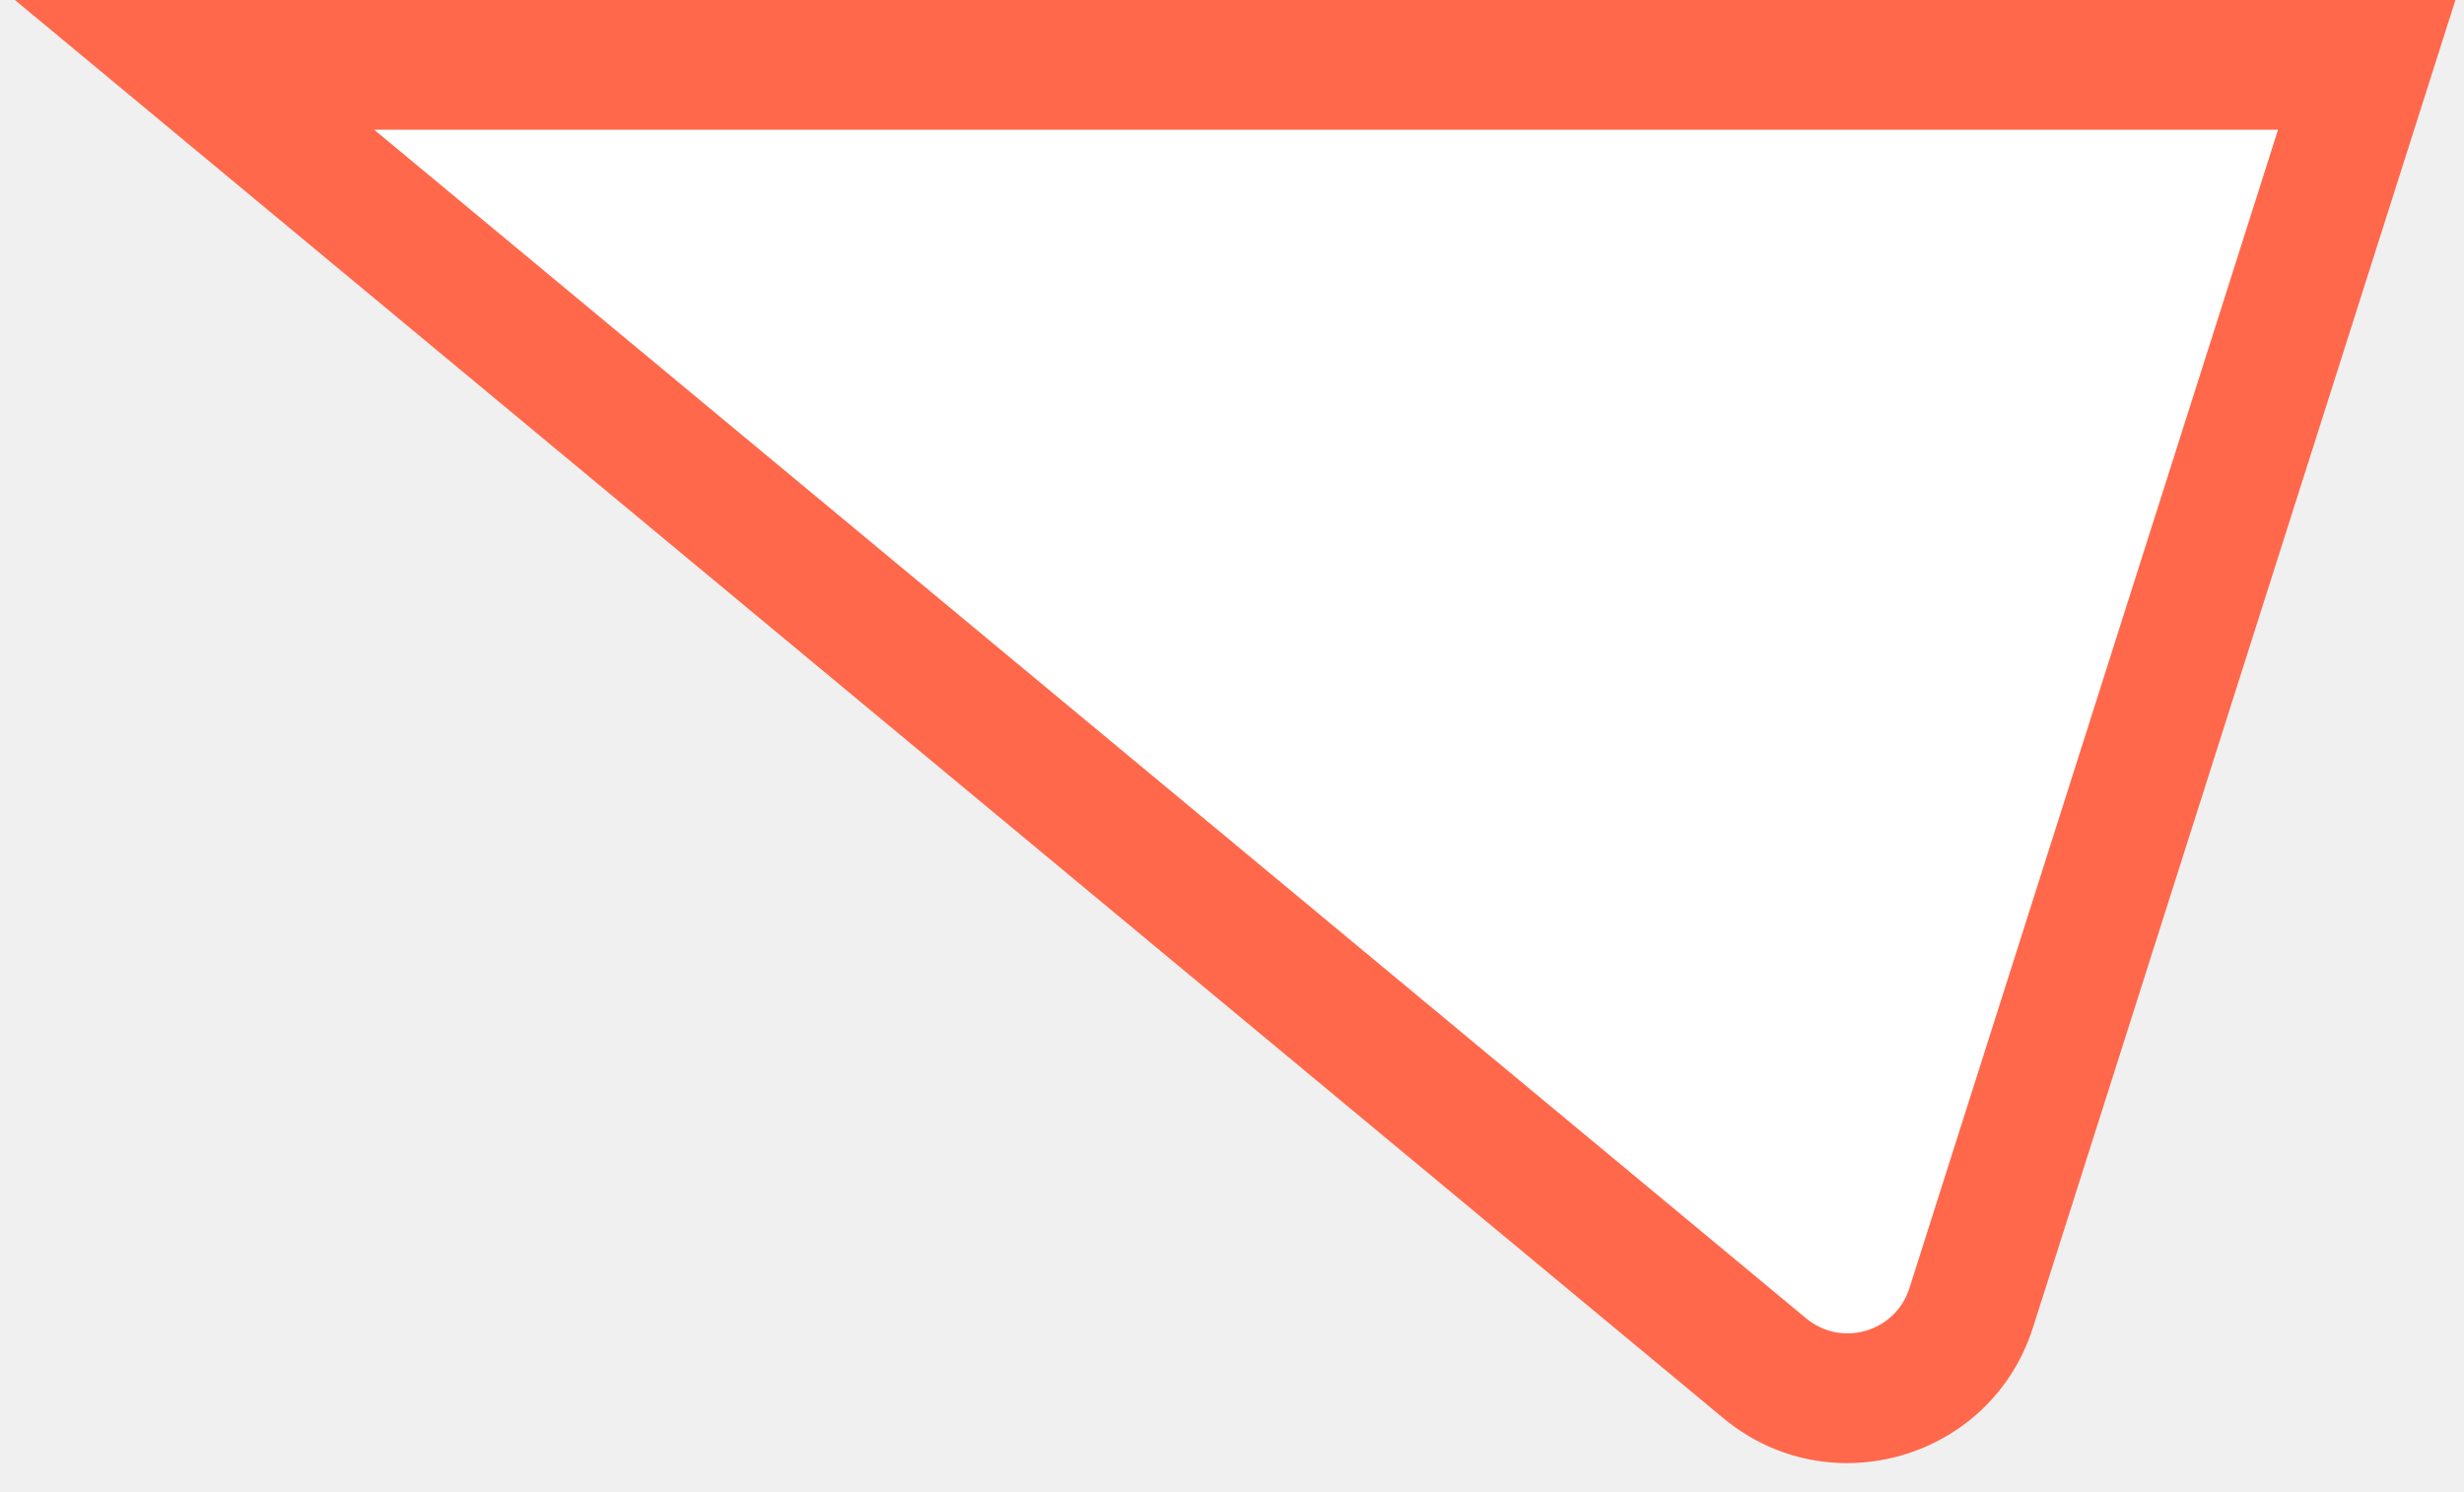
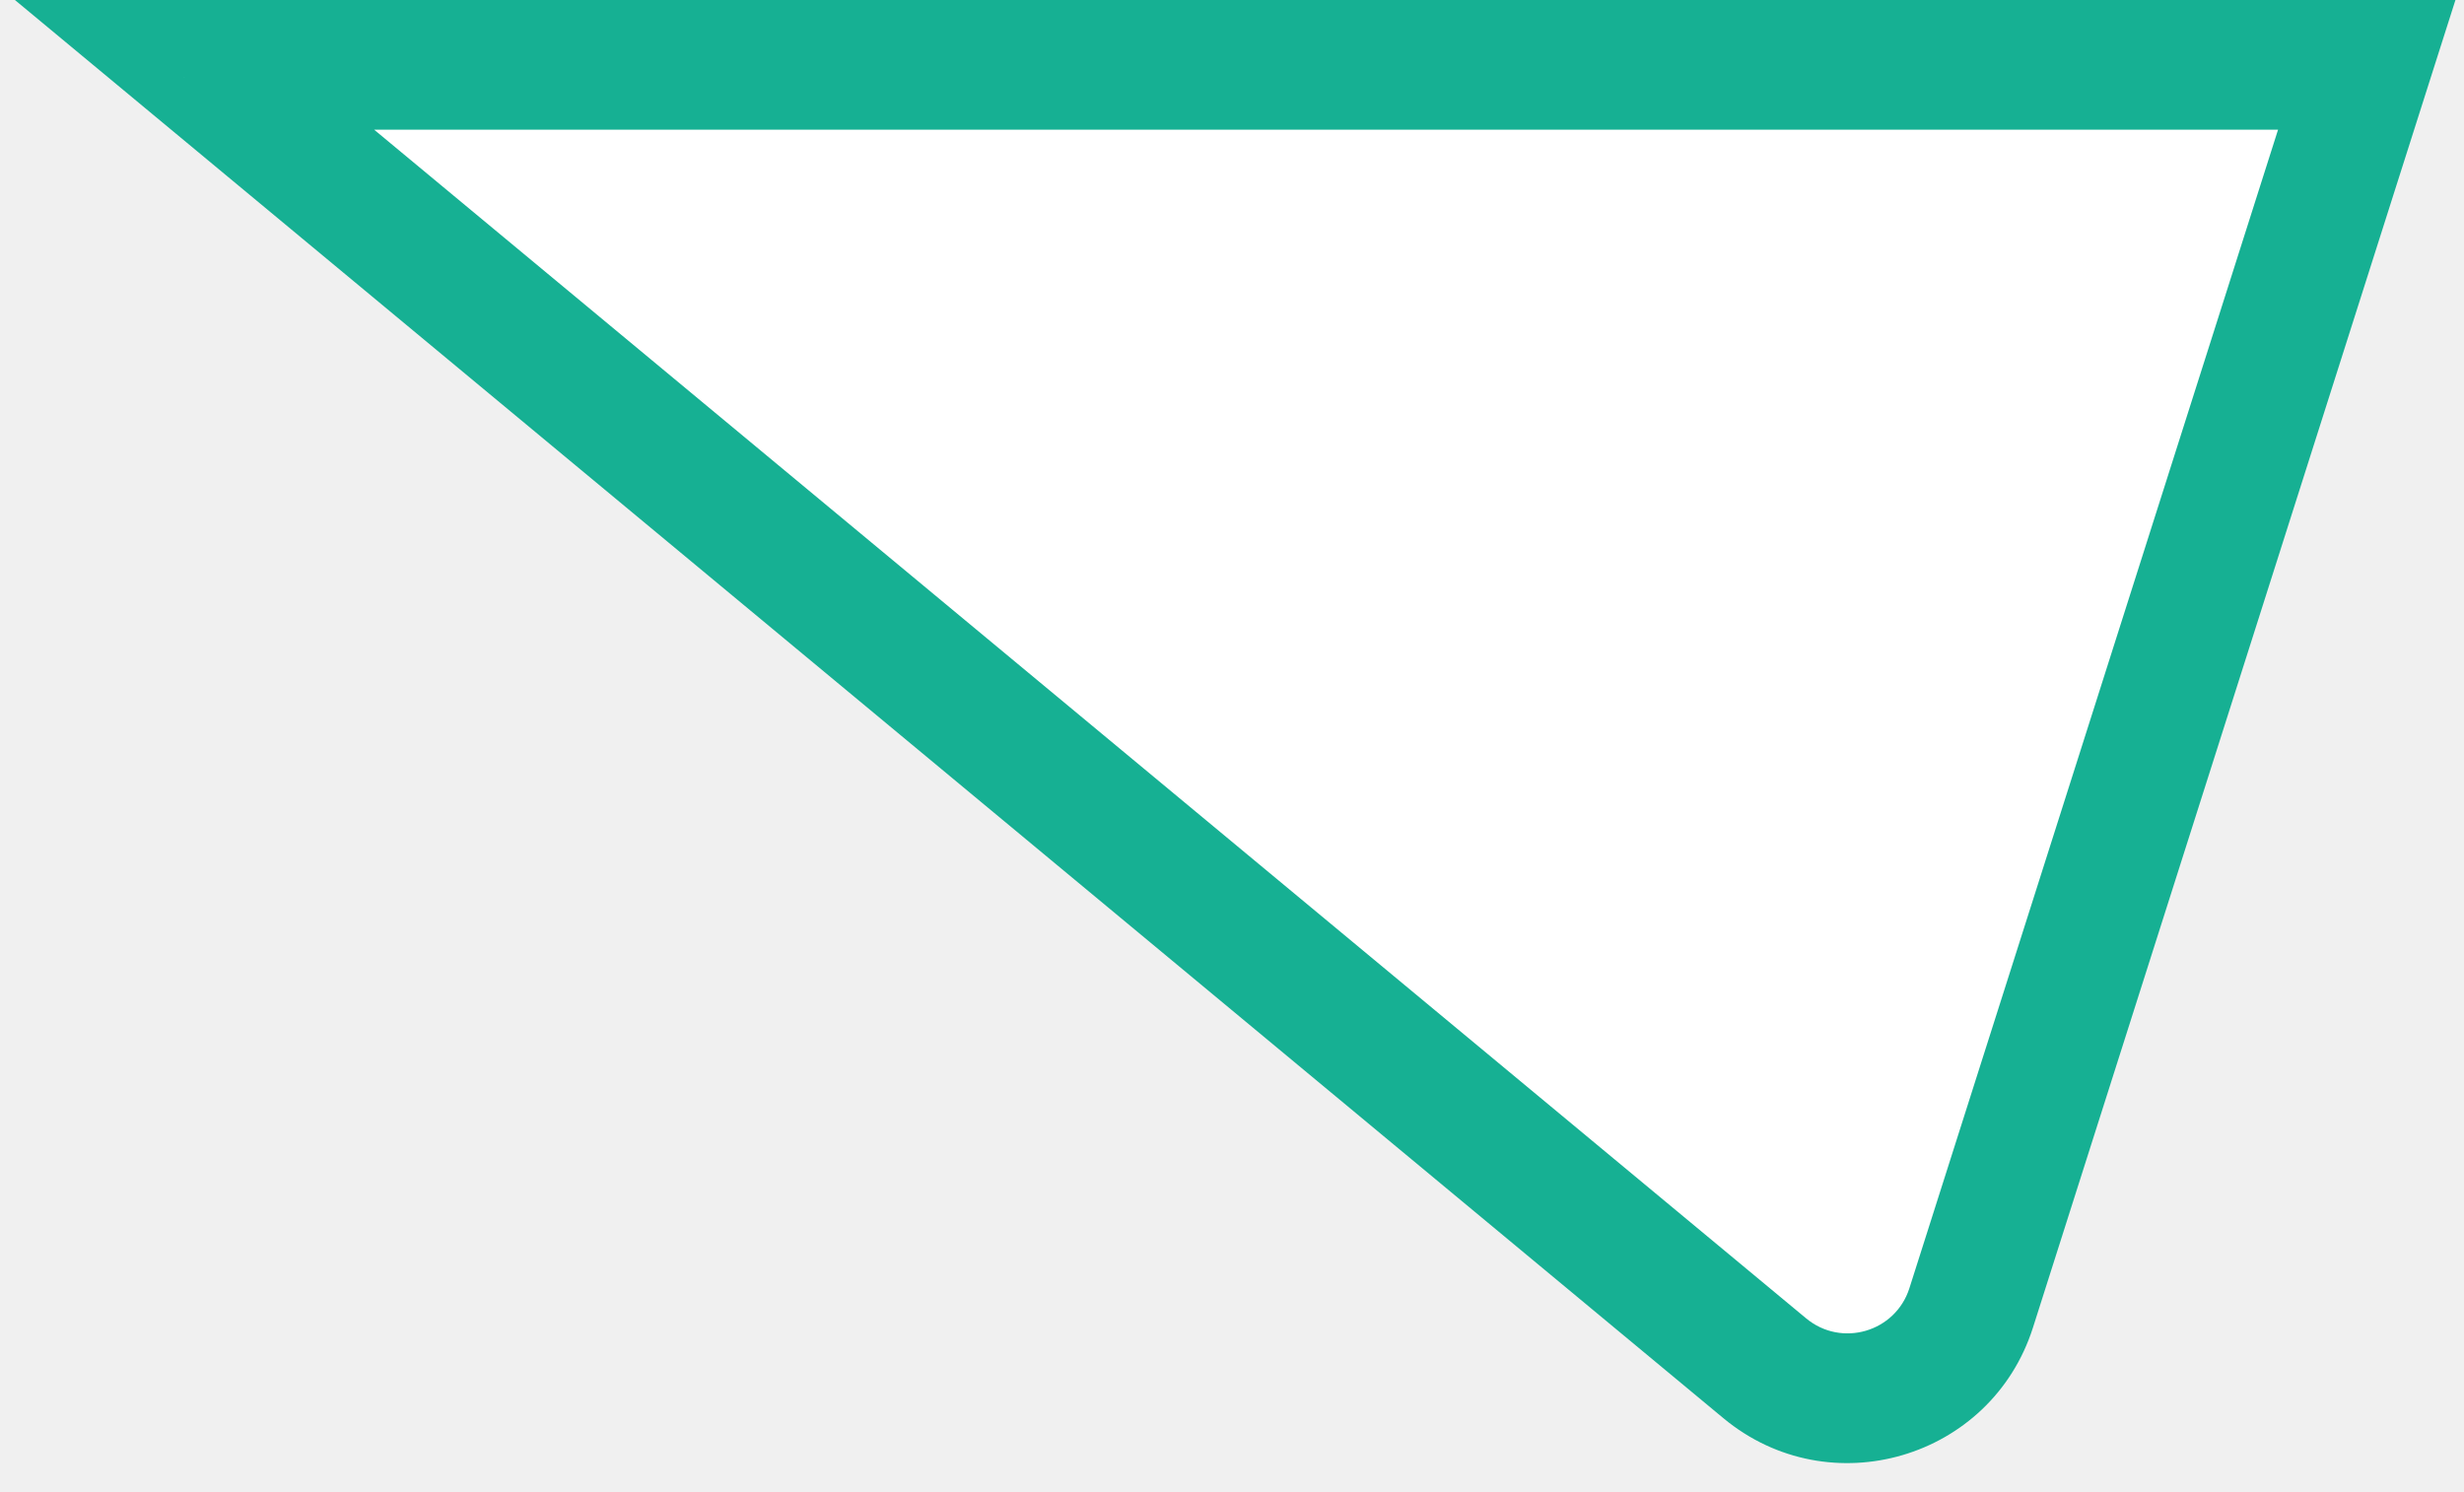
<svg xmlns="http://www.w3.org/2000/svg" width="38" height="23" viewBox="0 0 38 23" fill="none">
  <path d="M27.216 21.104L3 1H36.5L30.4 20.172C29.97 21.524 28.308 22.01 27.216 21.104Z" fill="white" />
-   <path d="M3 1V0H0.23L2.361 1.769L3 1ZM27.216 21.104L26.578 21.874L26.578 21.874L27.216 21.104ZM30.4 20.172L29.447 19.869L29.447 19.869L30.4 20.172ZM36.5 1L37.453 1.303L37.868 0H36.5V1ZM2.361 1.769L26.578 21.874L27.855 20.335L3.639 0.231L2.361 1.769ZM31.353 20.475L37.453 1.303L35.547 0.697L29.447 19.869L31.353 20.475ZM36.5 0H3V2H36.5V0ZM26.578 21.874C28.215 23.233 30.708 22.503 31.353 20.475L29.447 19.869C29.232 20.545 28.401 20.788 27.855 20.335L26.578 21.874Z" fill="#FF684B" />
+   <path d="M3 1V0H0.23L2.361 1.769L3 1ZM27.216 21.104L26.578 21.874L26.578 21.874L27.216 21.104ZM30.4 20.172L29.447 19.869L29.447 19.869L30.4 20.172ZM36.5 1L37.453 1.303L37.868 0H36.5V1ZM2.361 1.769L26.578 21.874L27.855 20.335L3.639 0.231L2.361 1.769ZM31.353 20.475L37.453 1.303L35.547 0.697L29.447 19.869L31.353 20.475ZM36.5 0H3V2H36.5V0ZM26.578 21.874C28.215 23.233 30.708 22.503 31.353 20.475L29.447 19.869C29.232 20.545 28.401 20.788 27.855 20.335L26.578 21.874Z" fill="#16B093" />
</svg>
